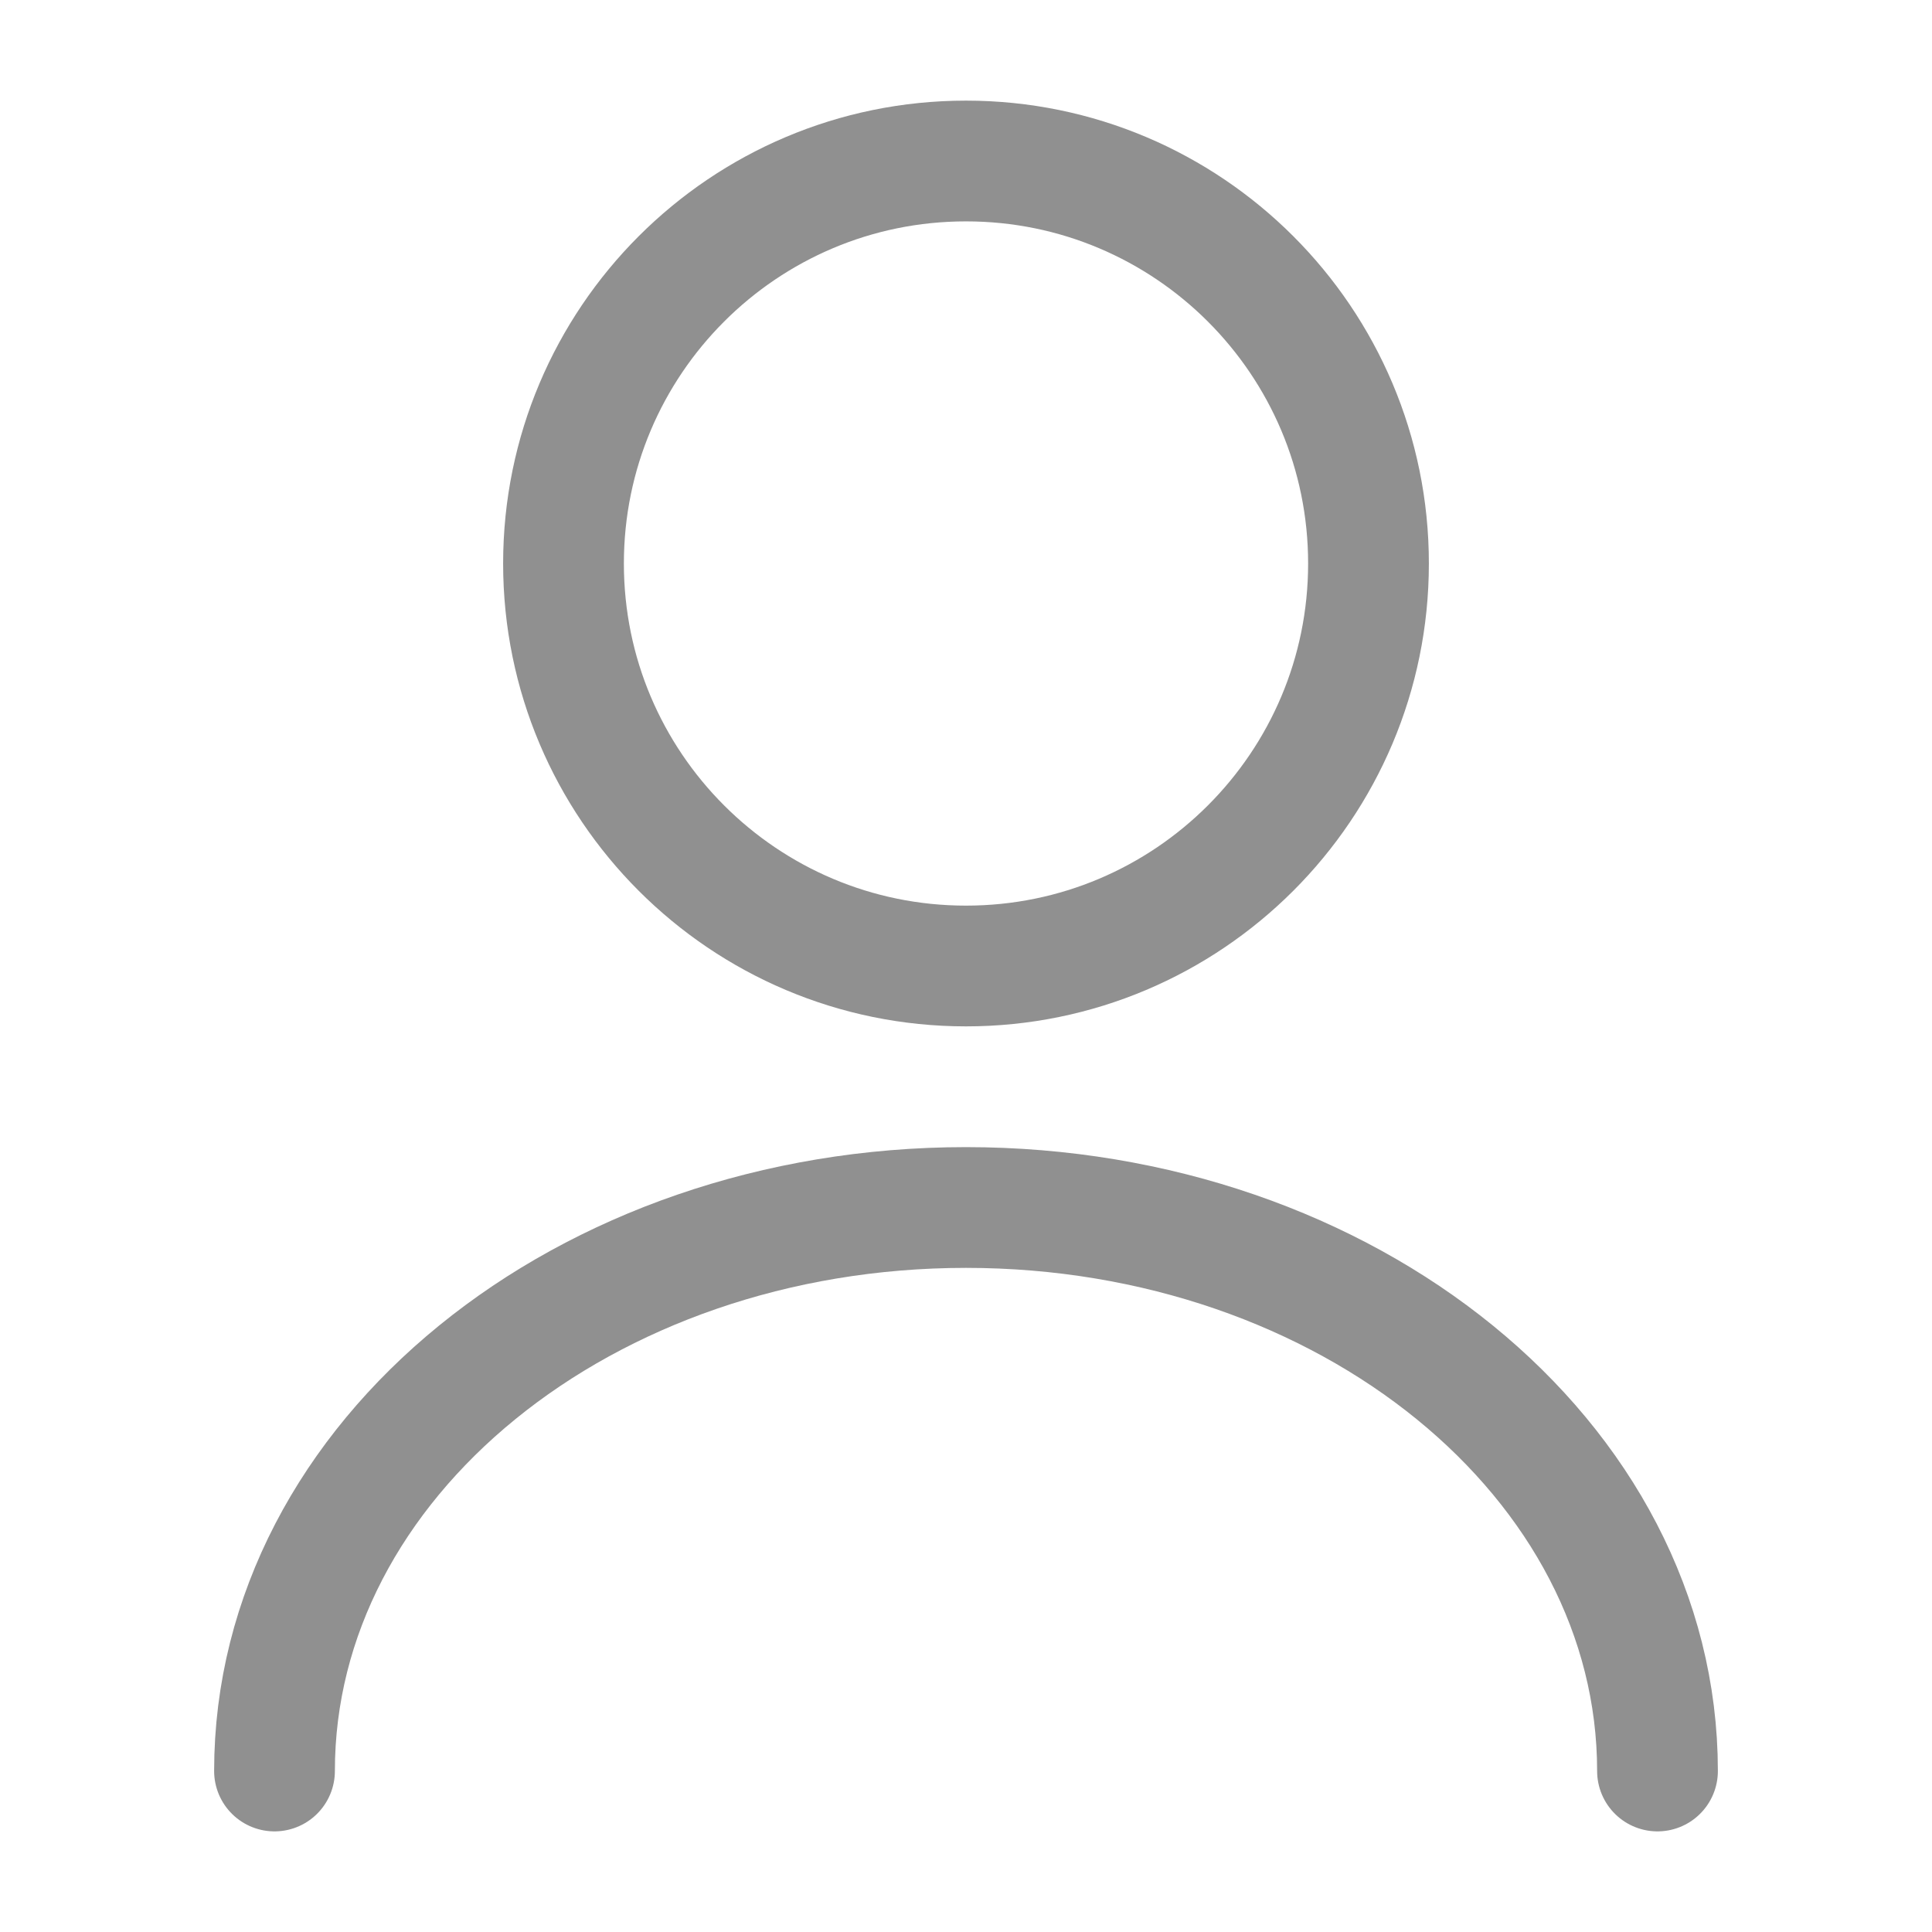
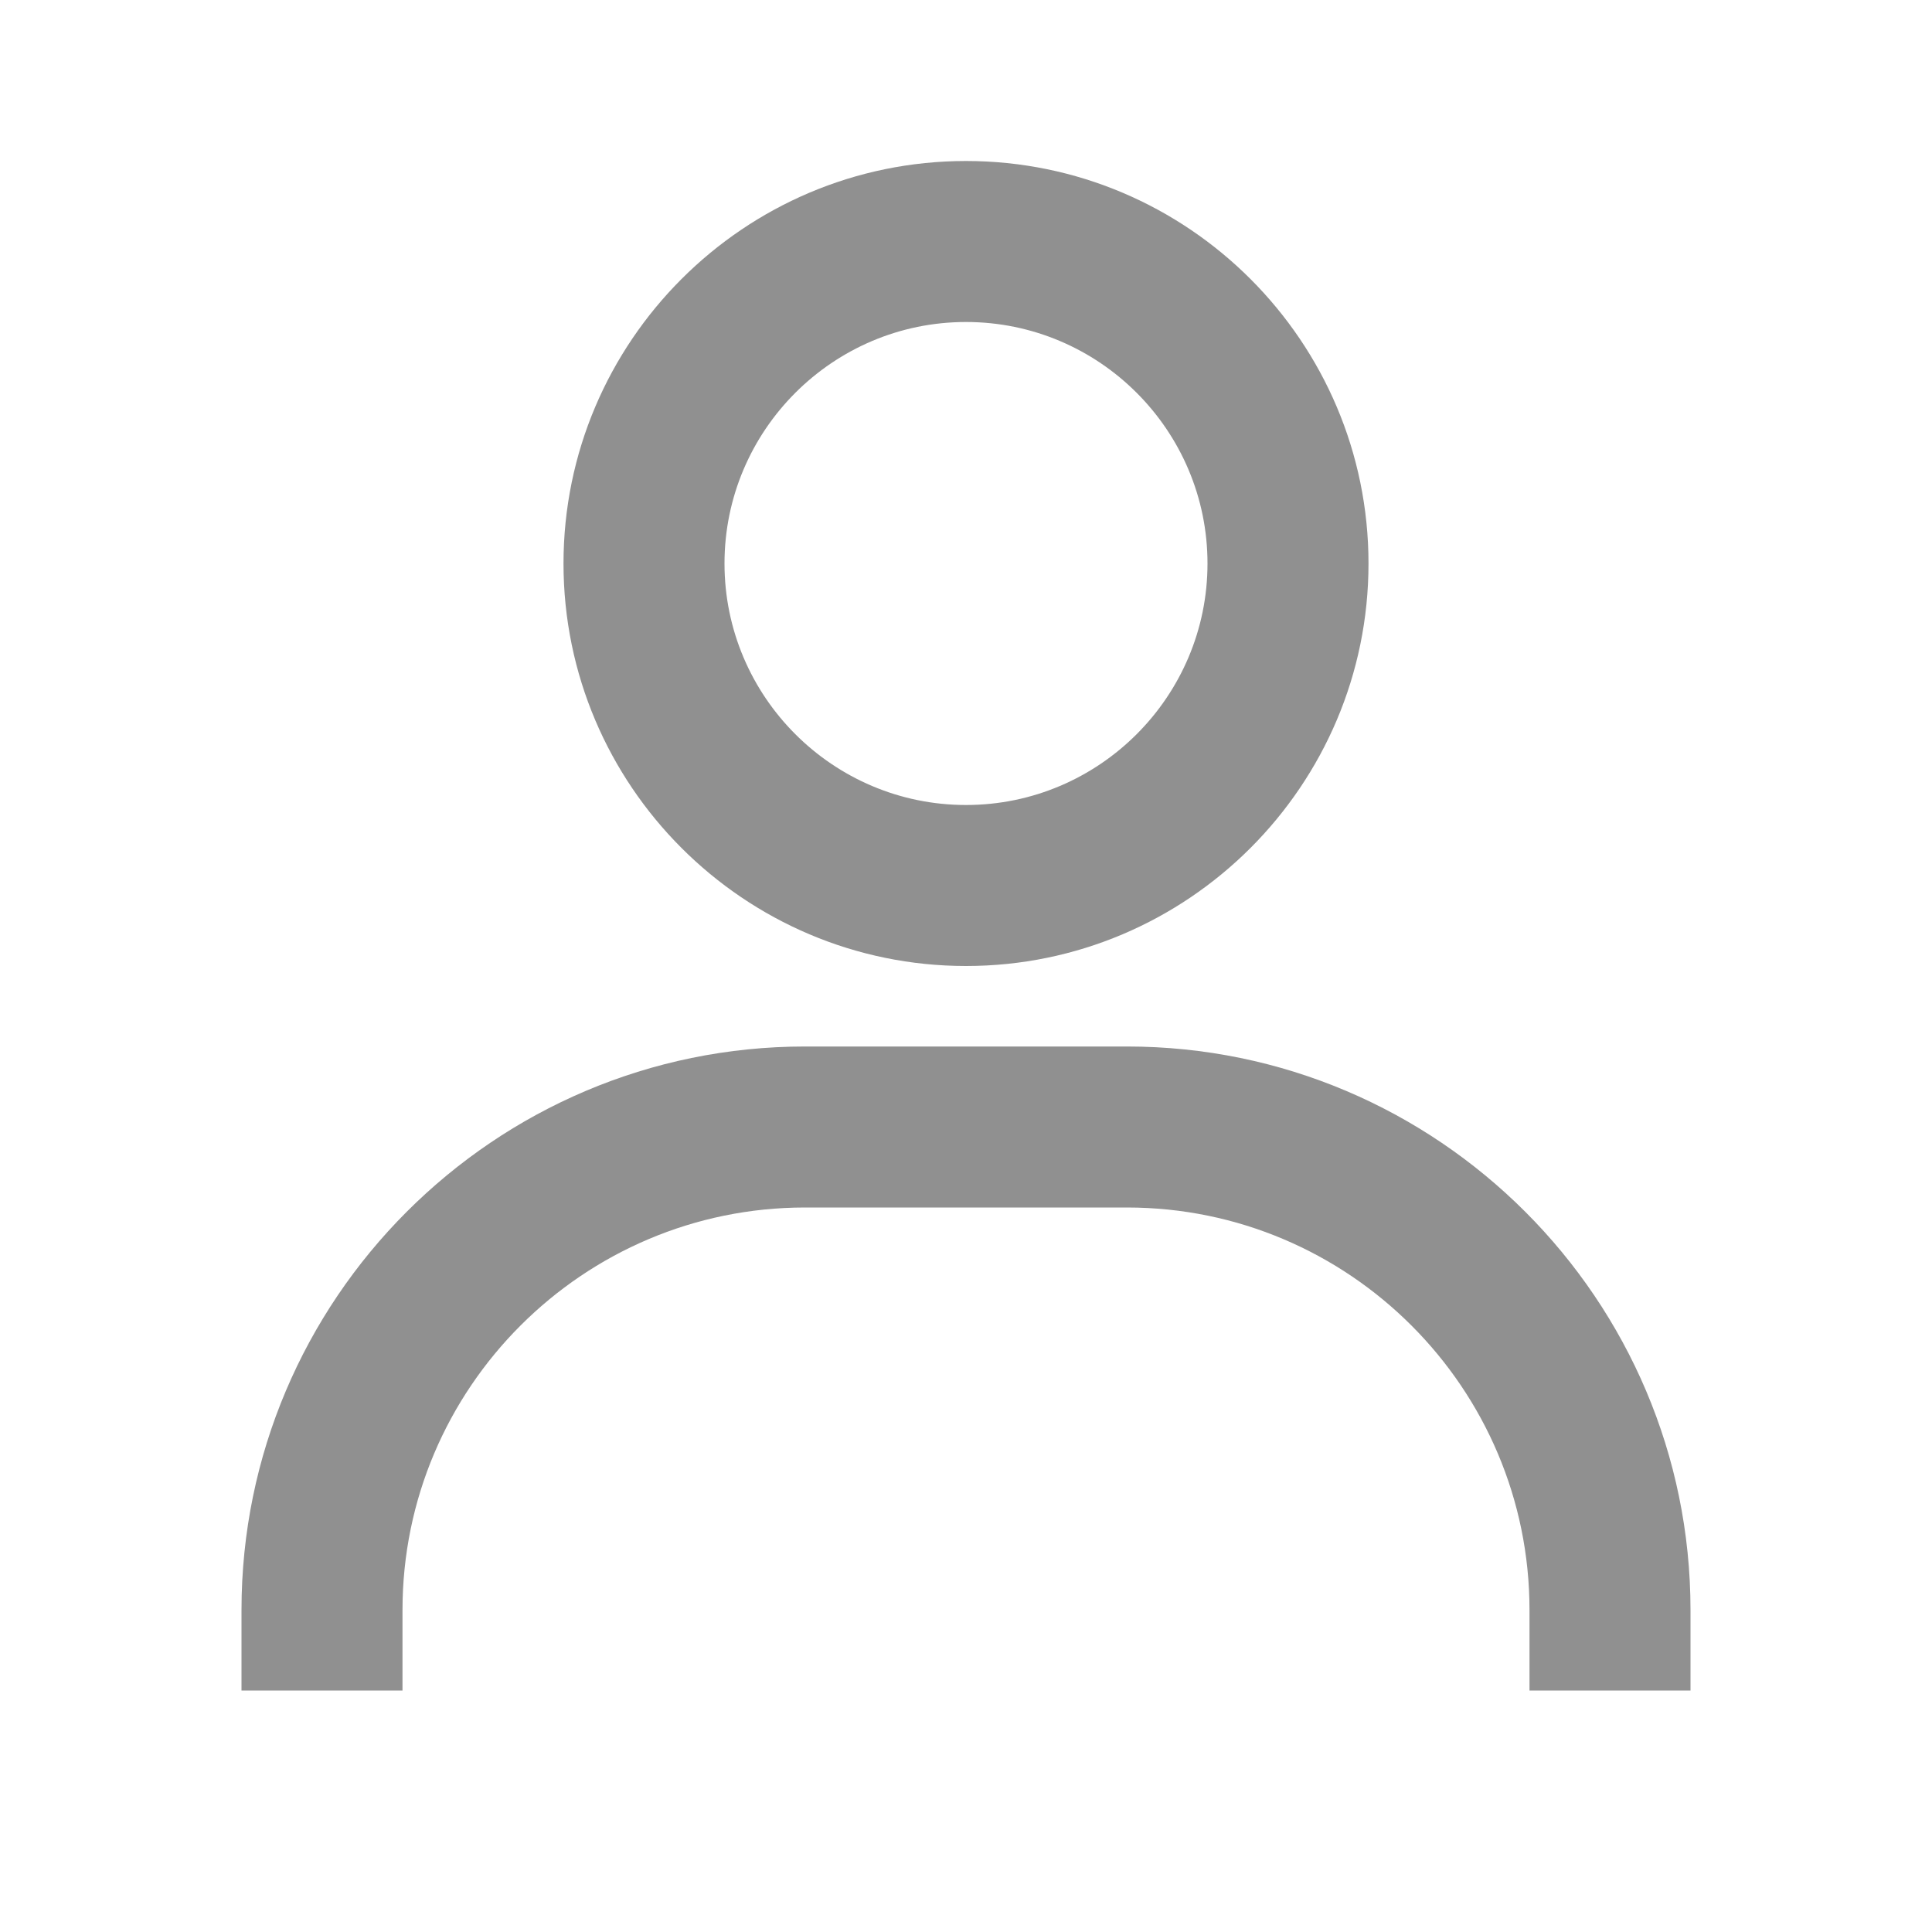
- <svg xmlns="http://www.w3.org/2000/svg" width="800px" height="800px" viewBox="0 0 24 24" fill="none">
+ <svg xmlns="http://www.w3.org/2000/svg" width="800px" height="800px" viewBox="0 0 24 24" fill="#909090">
  <g id="SVGRepo_bgCarrier" stroke-width="0" />
  <g id="SVGRepo_tracerCarrier" stroke-linecap="round" stroke-linejoin="round" />
  <g id="SVGRepo_iconCarrier">
-     <path d="M12 12C14.761 12 17 9.761 17 7C17 4.239 14.761 2 12 2C9.239 2 7 4.239 7 7C7 9.761 9.239 12 12 12Z" stroke="#909090" stroke-width="1.5" stroke-linecap="round" stroke-linejoin="round" />
-     <path d="M20.59 22C20.59 18.13 16.74 15 12 15C7.26 15 3.41 18.13 3.41 22" stroke="#909090" stroke-width="1.5" stroke-linecap="round" stroke-linejoin="round" />
+     <circle fill="none" cx="12" cy="7" r="3" />
+     <path d="M12 2C9.243 2 7 4.243 7 7s2.243 5 5 5 5-2.243 5-5-2.243-5-5-5zm0 8c-1.654 0-3-1.346-3-3s1.346-3 3-3 3 1.346 3 3-1.346 3-3 3zm9 11v-1c0-3.859-3.141-7-7-7h-4c-3.86 0-7 3.141-7 7v1h2v-1c0-2.757 2.243-5 5-5h4c2.757 0 5 2.243 5 5v1h2z" />
  </g>
</svg>
